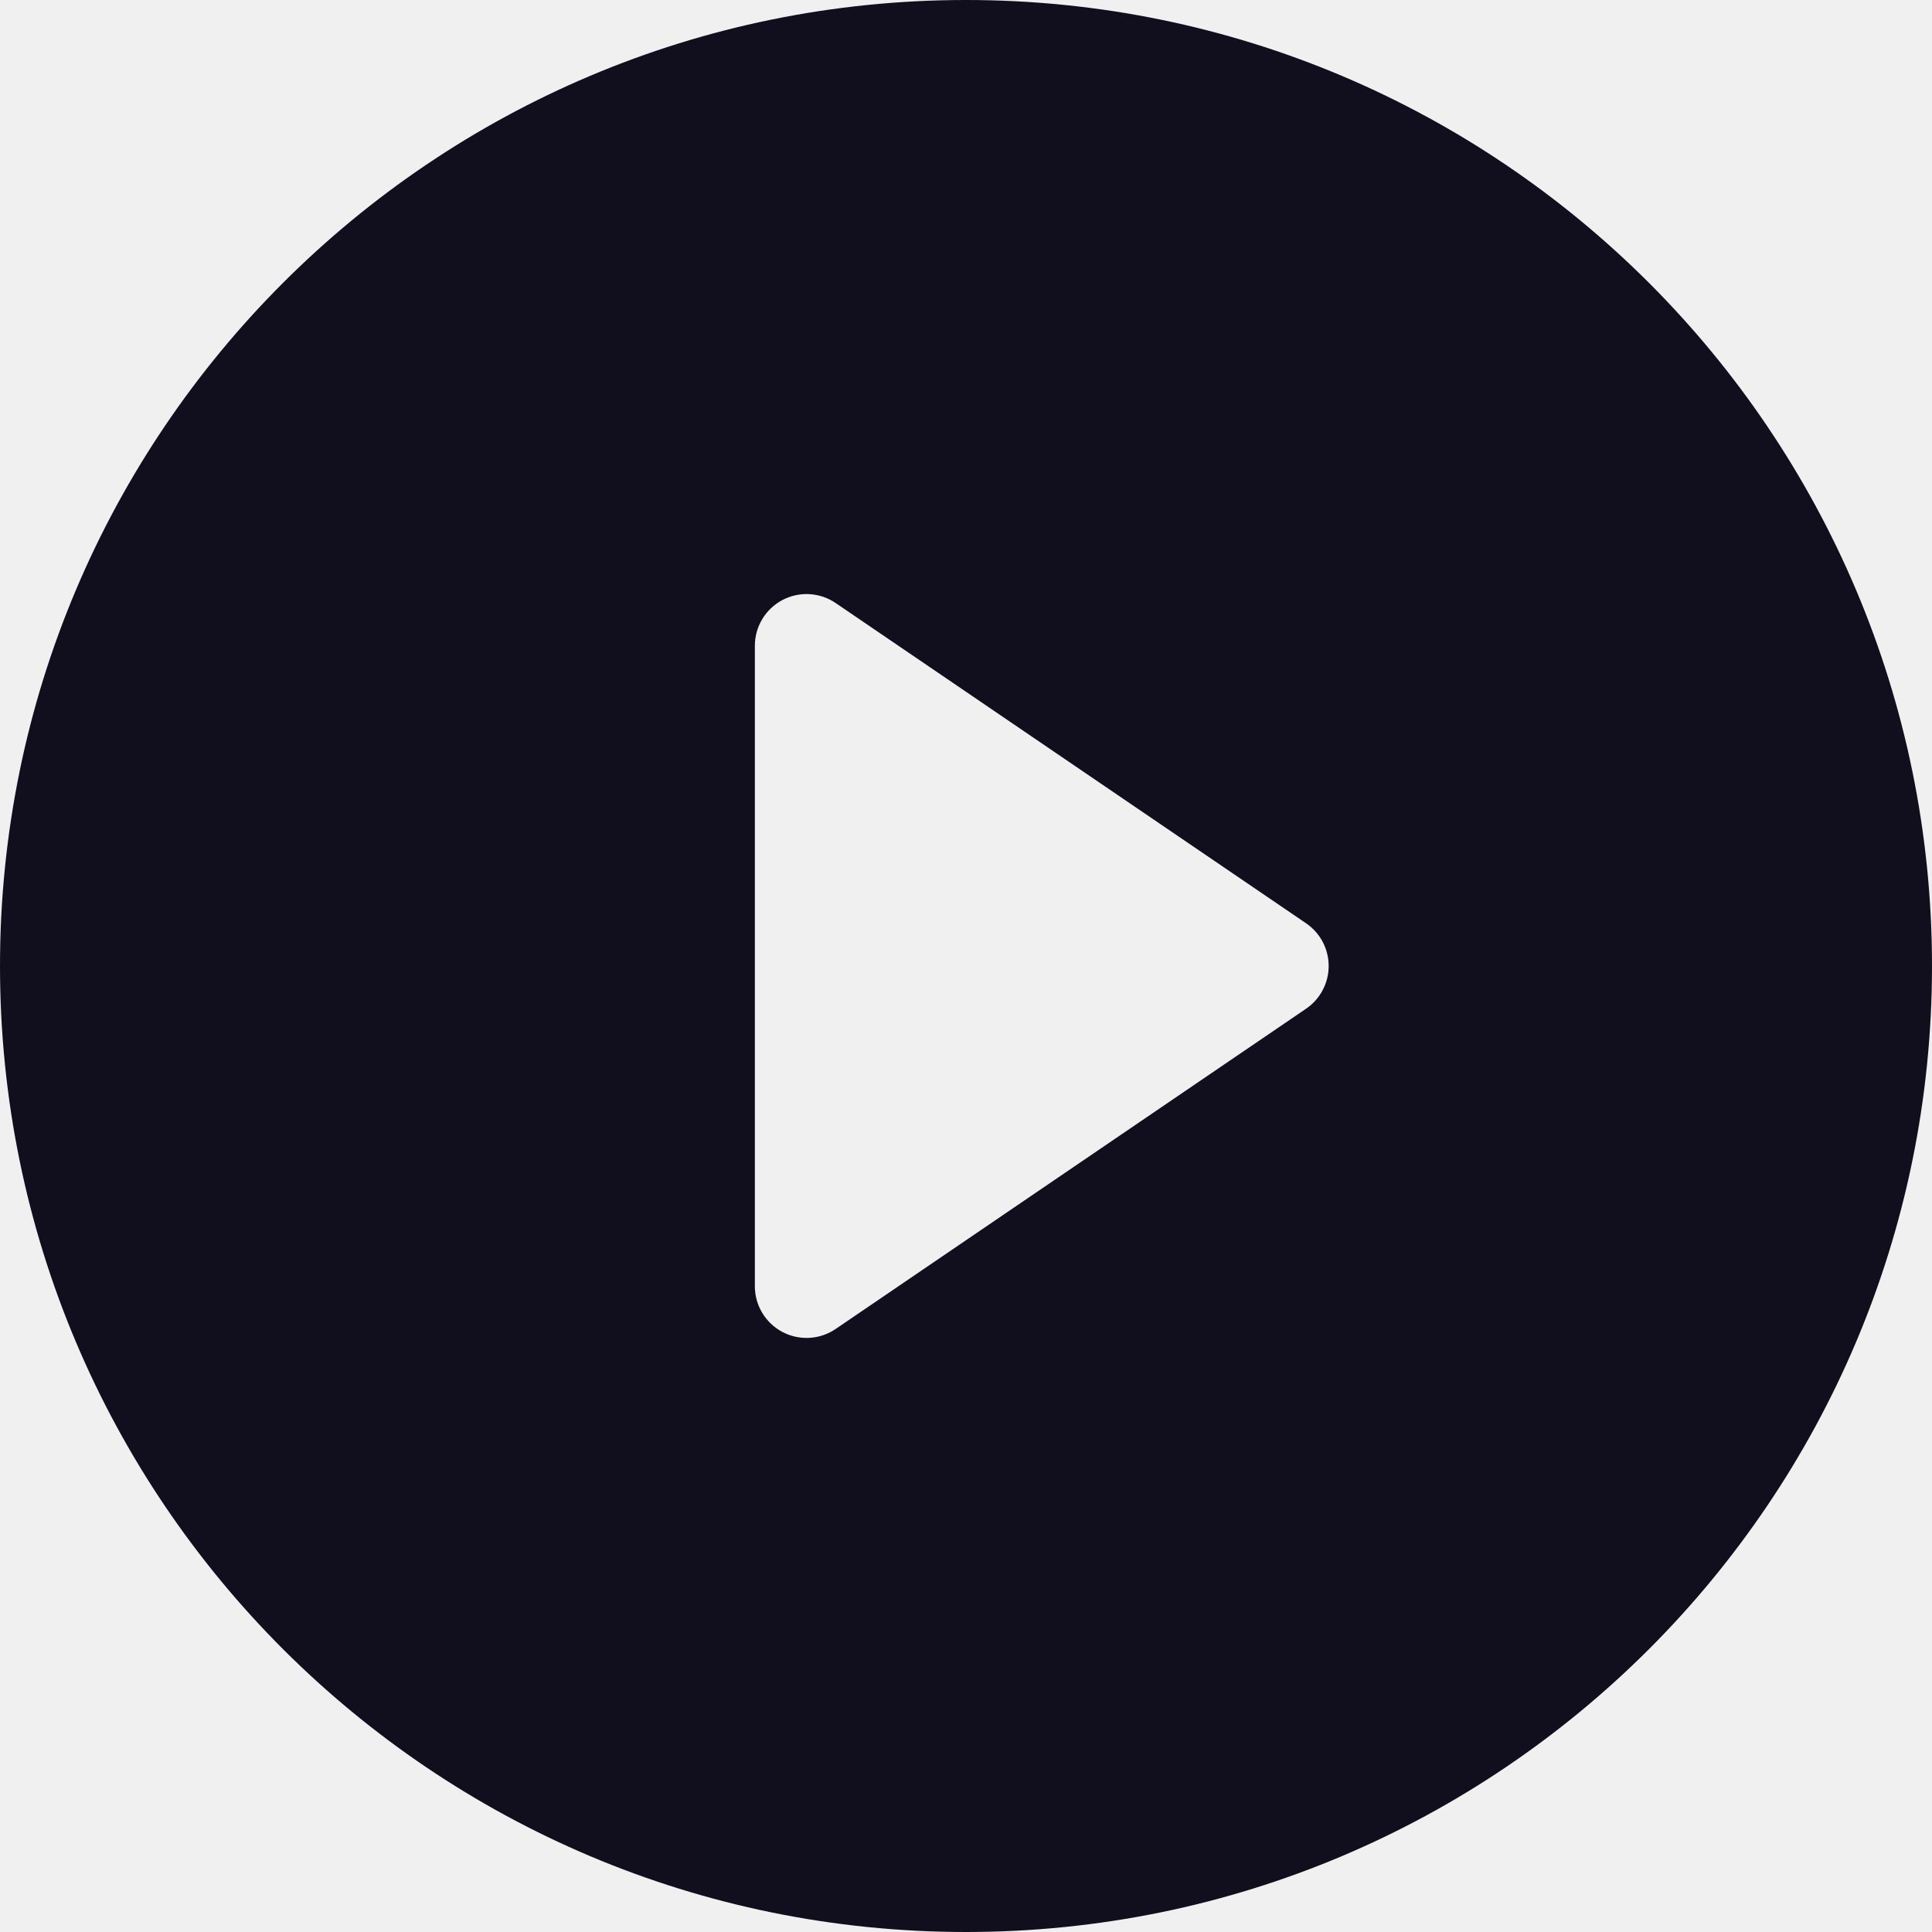
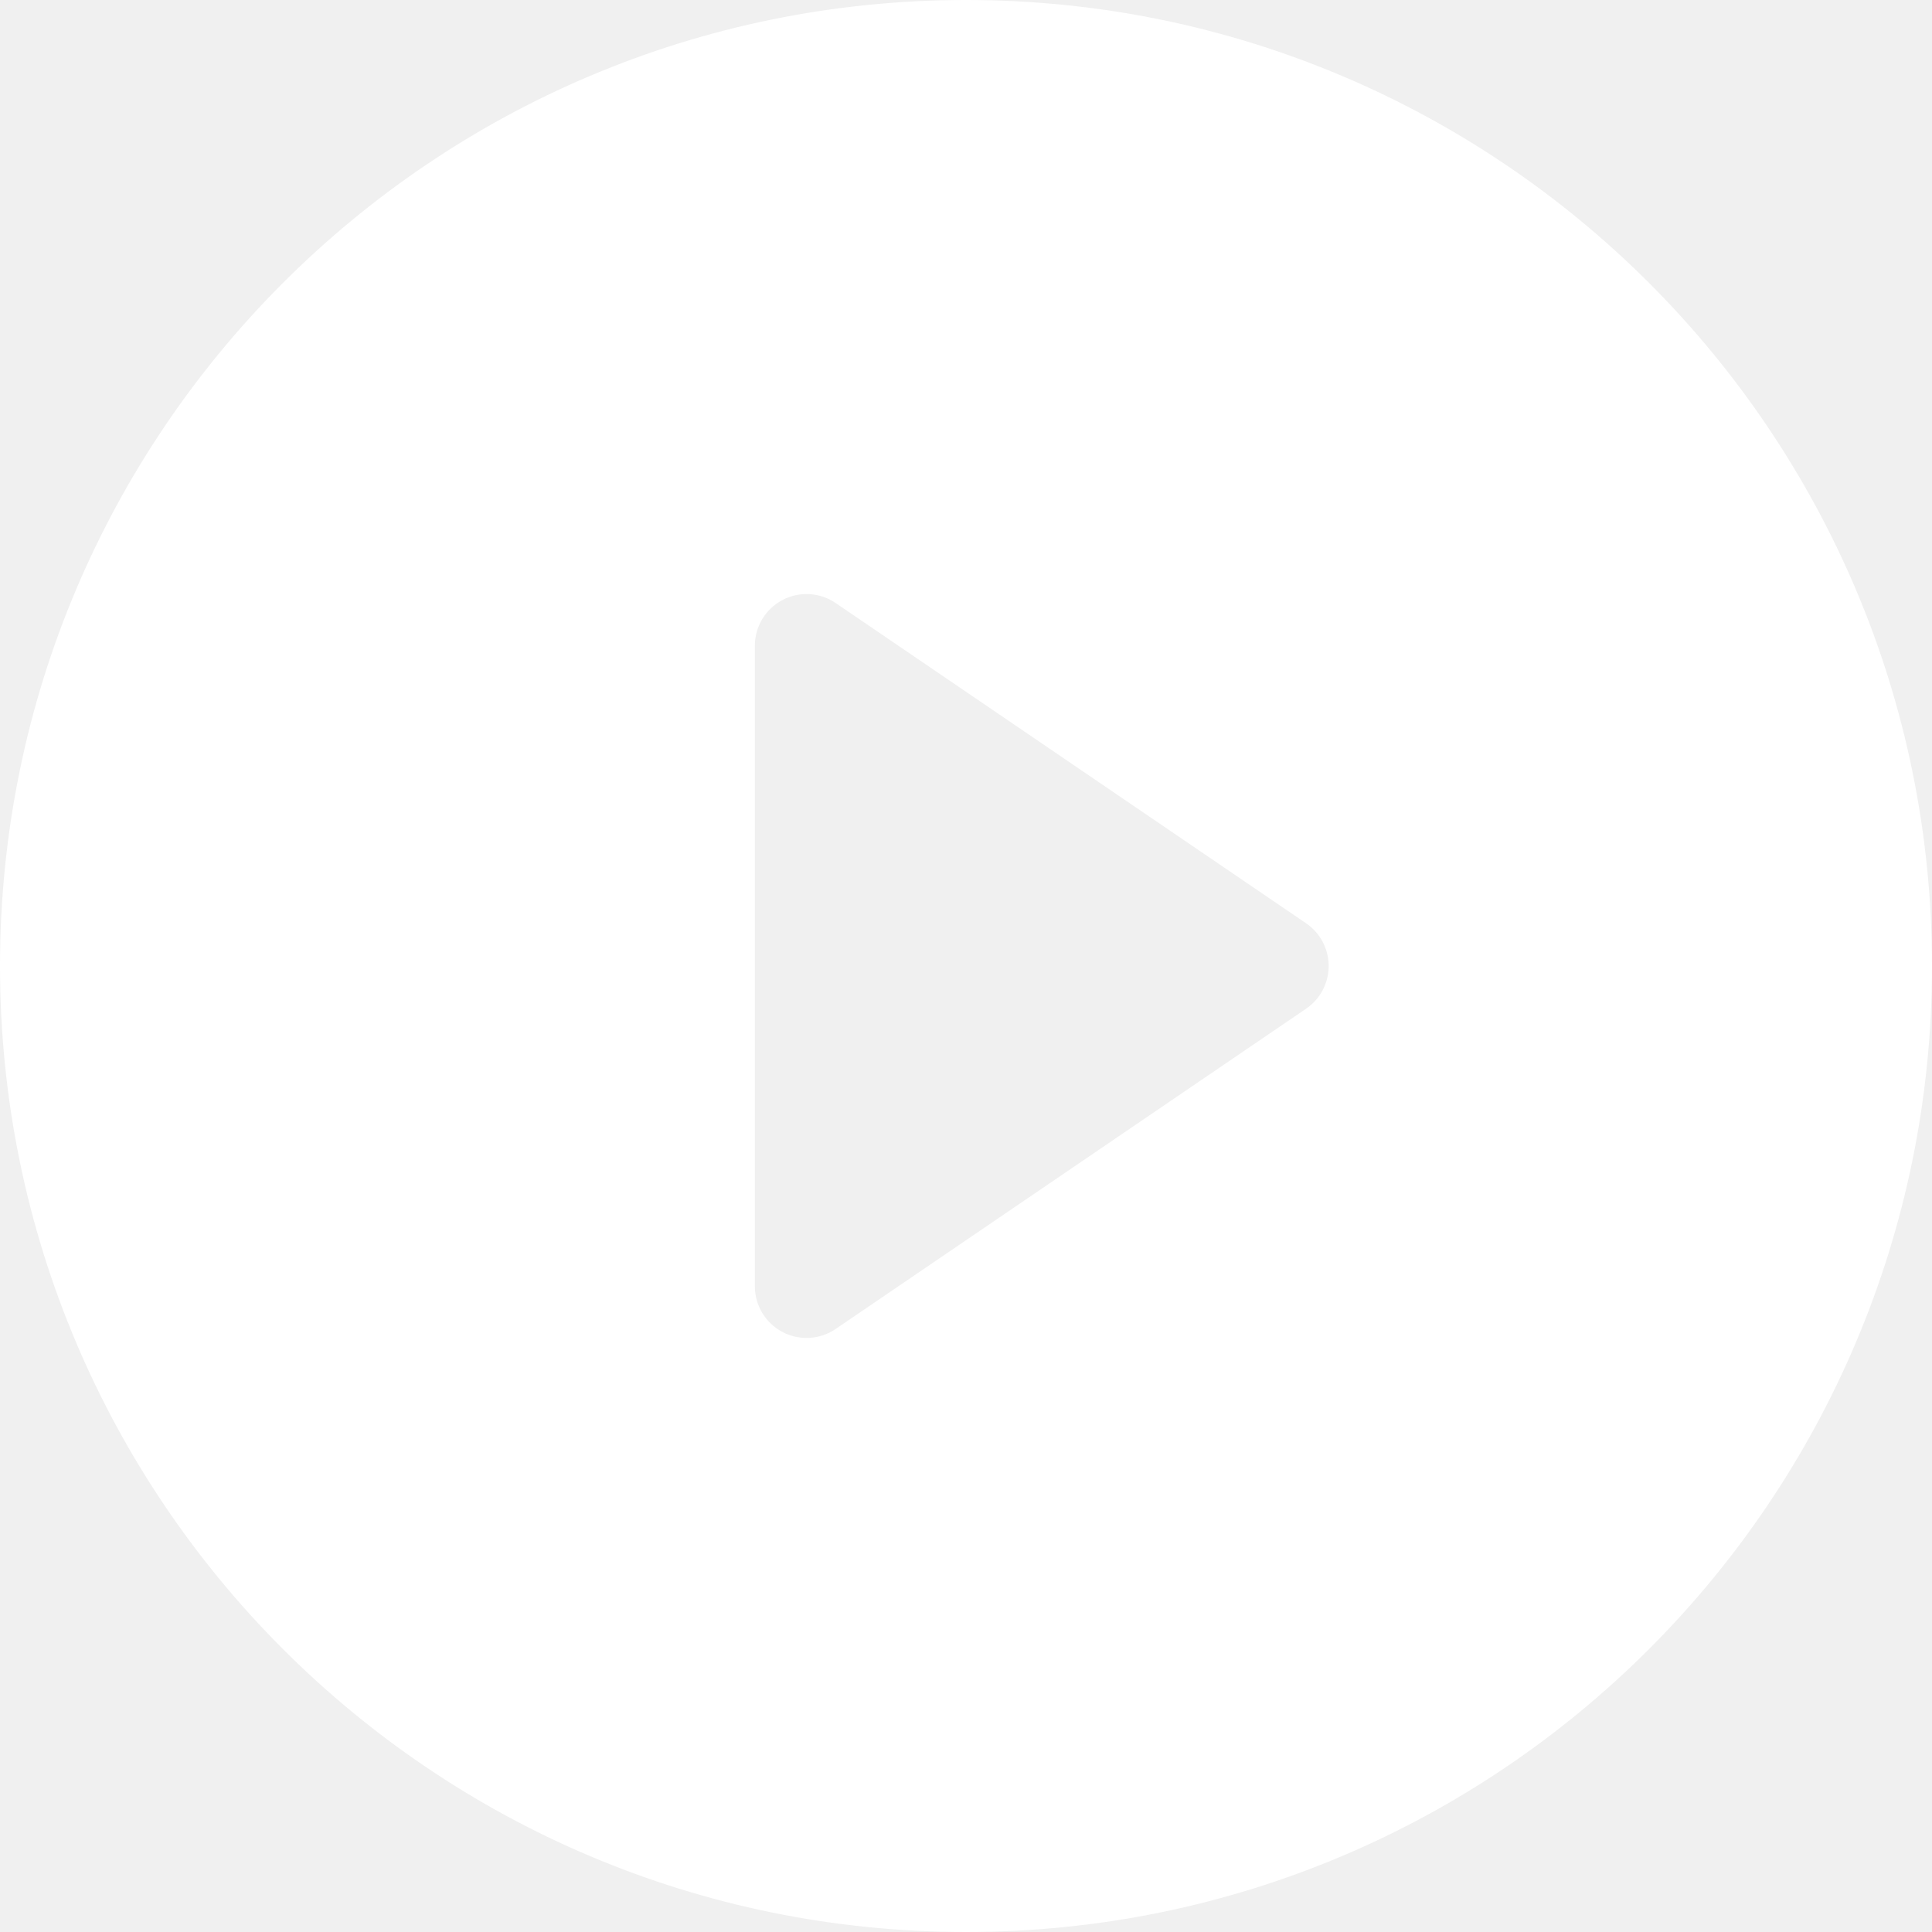
- <svg xmlns="http://www.w3.org/2000/svg" fill="#110f1e" height="800px" width="800px" version="1.1" id="Layer_1" viewBox="0 0 459 459" xml:space="preserve">
+ <svg xmlns="http://www.w3.org/2000/svg" fill="#ffffff" height="800px" width="800px" version="1.1" id="Layer_1" viewBox="0 0 459 459" xml:space="preserve">
  <g>
    <g>
      <path d="M229.5,0C102.751,0,0,102.751,0,229.5S102.751,459,229.5,459S459,356.249,459,229.5S356.249,0,229.5,0z M310.292,239.651    l-111.764,76.084c-3.761,2.56-8.63,2.831-12.652,0.704c-4.022-2.128-6.538-6.305-6.538-10.855V153.416    c0-4.55,2.516-8.727,6.538-10.855c4.022-2.127,8.891-1.857,12.652,0.704l111.764,76.084c3.359,2.287,5.37,6.087,5.37,10.151    C315.662,233.564,313.652,237.364,310.292,239.651z" />
    </g>
  </g>
</svg>
